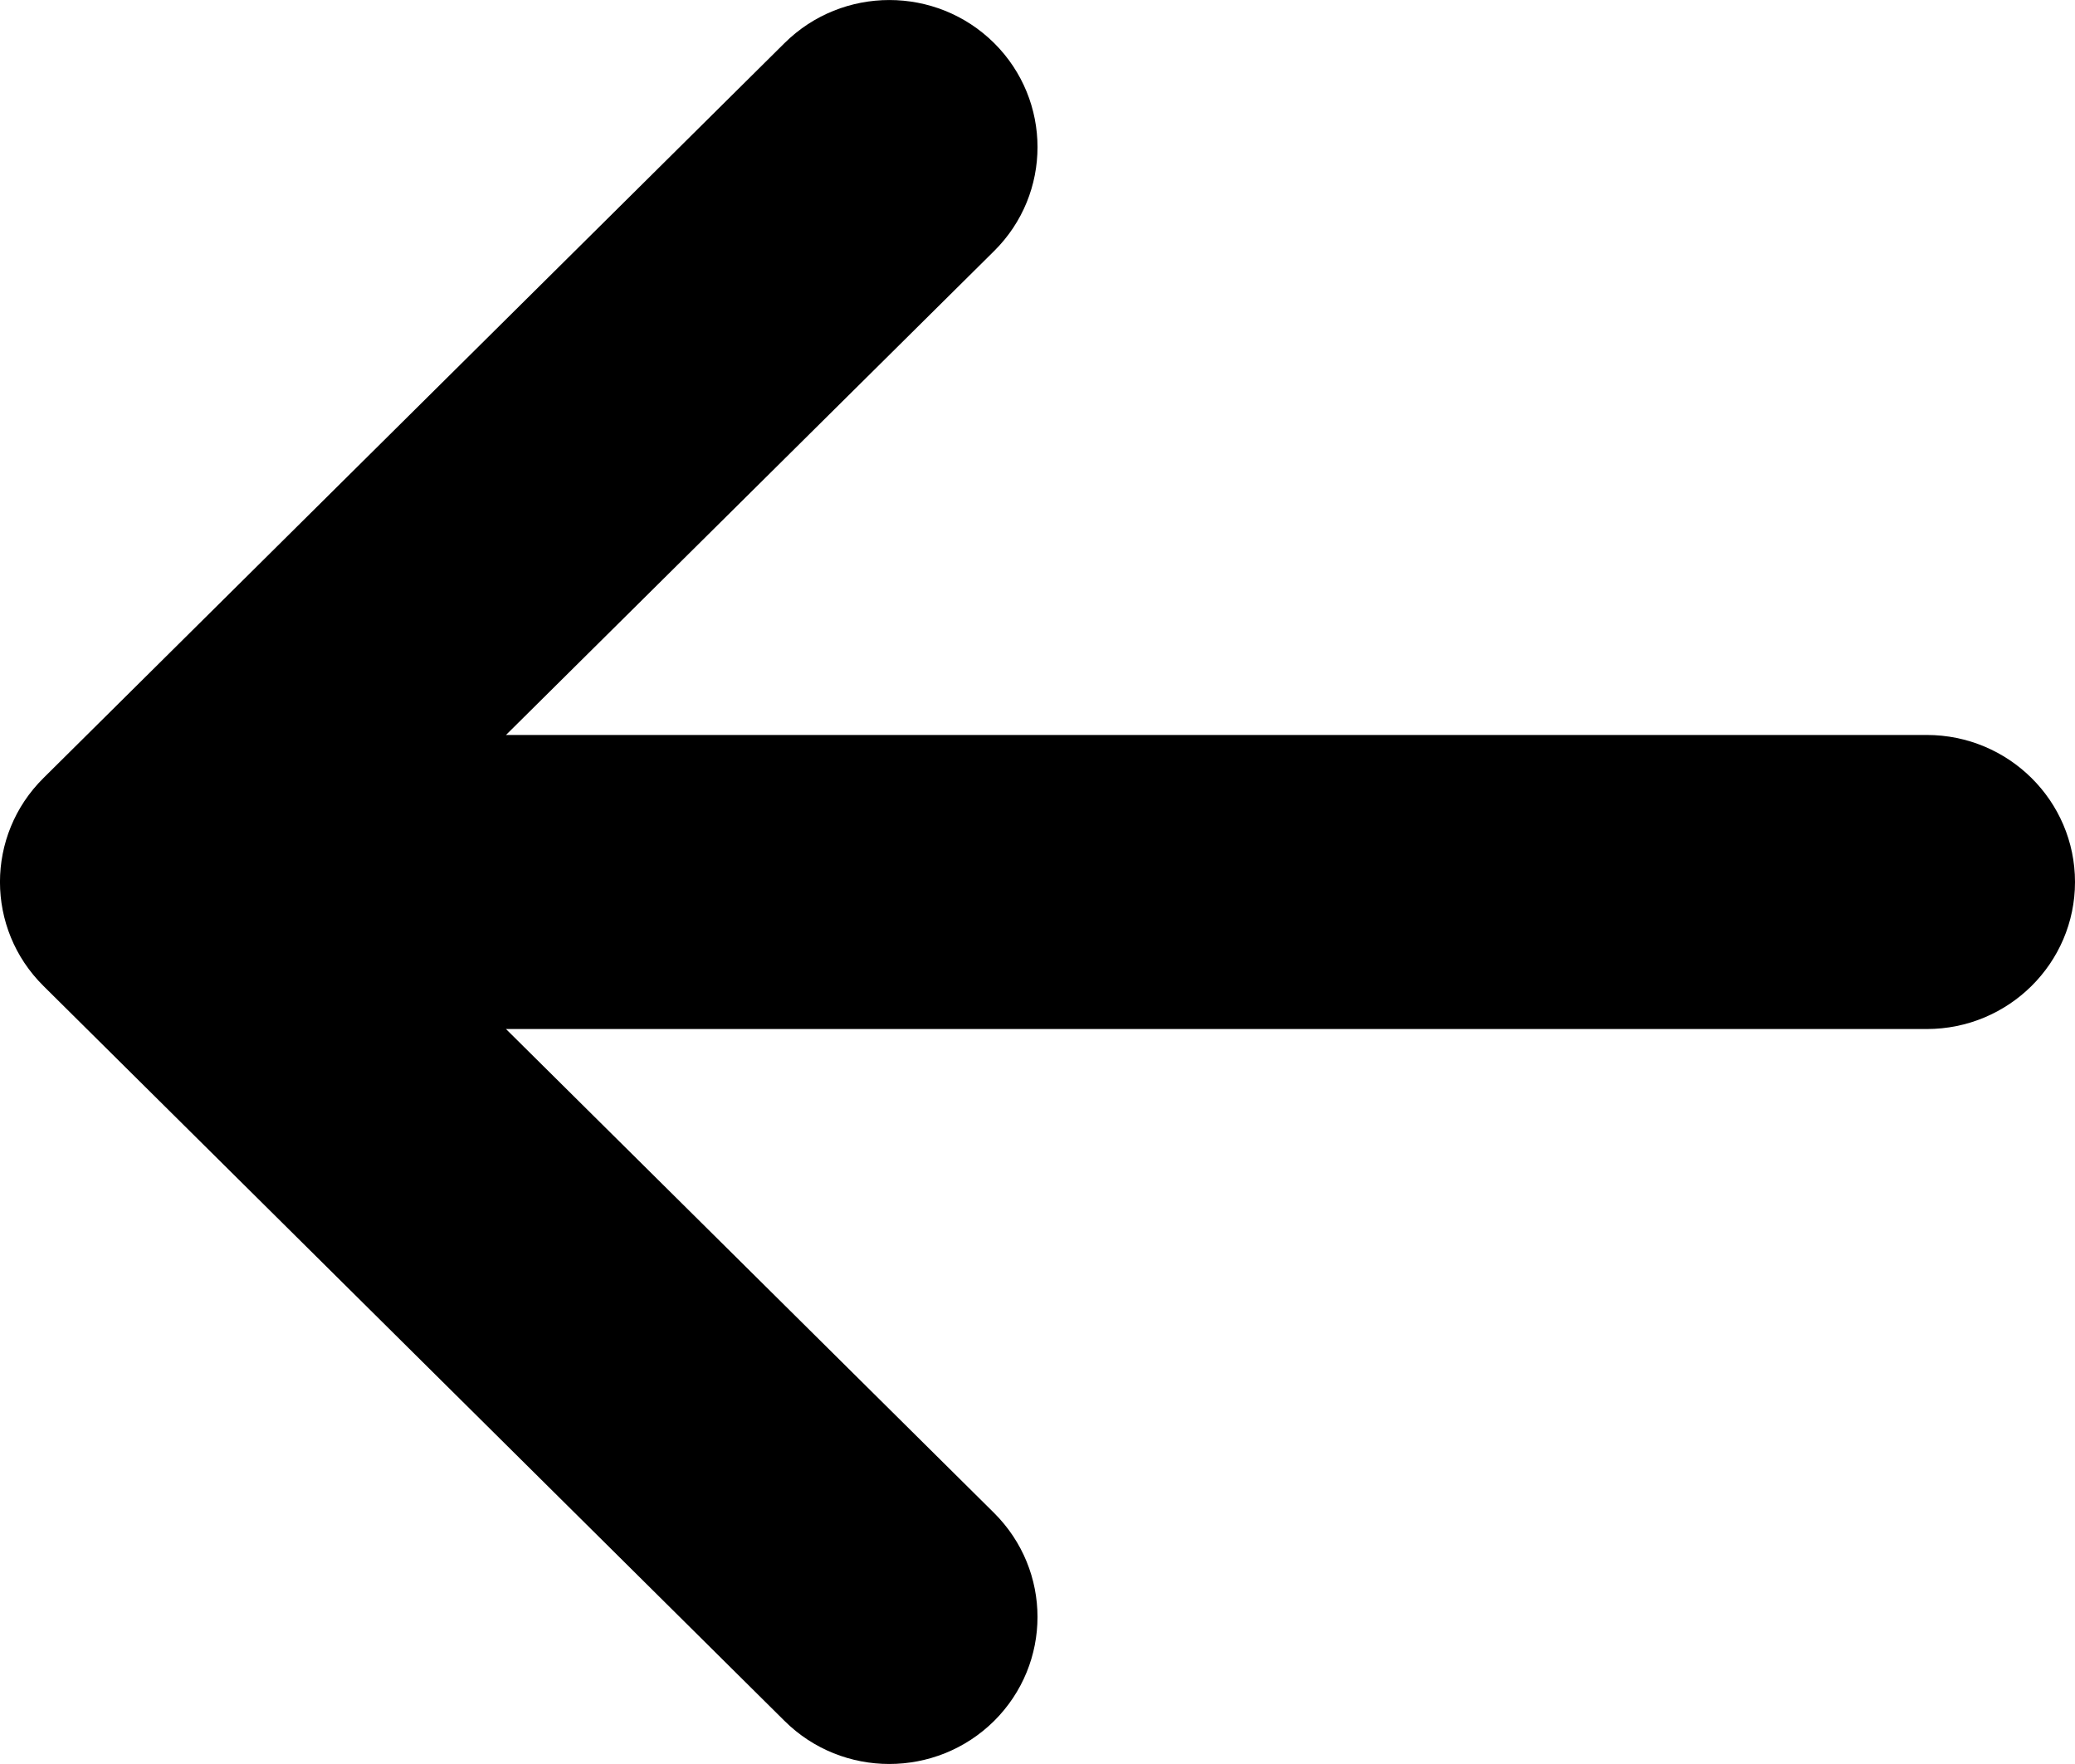
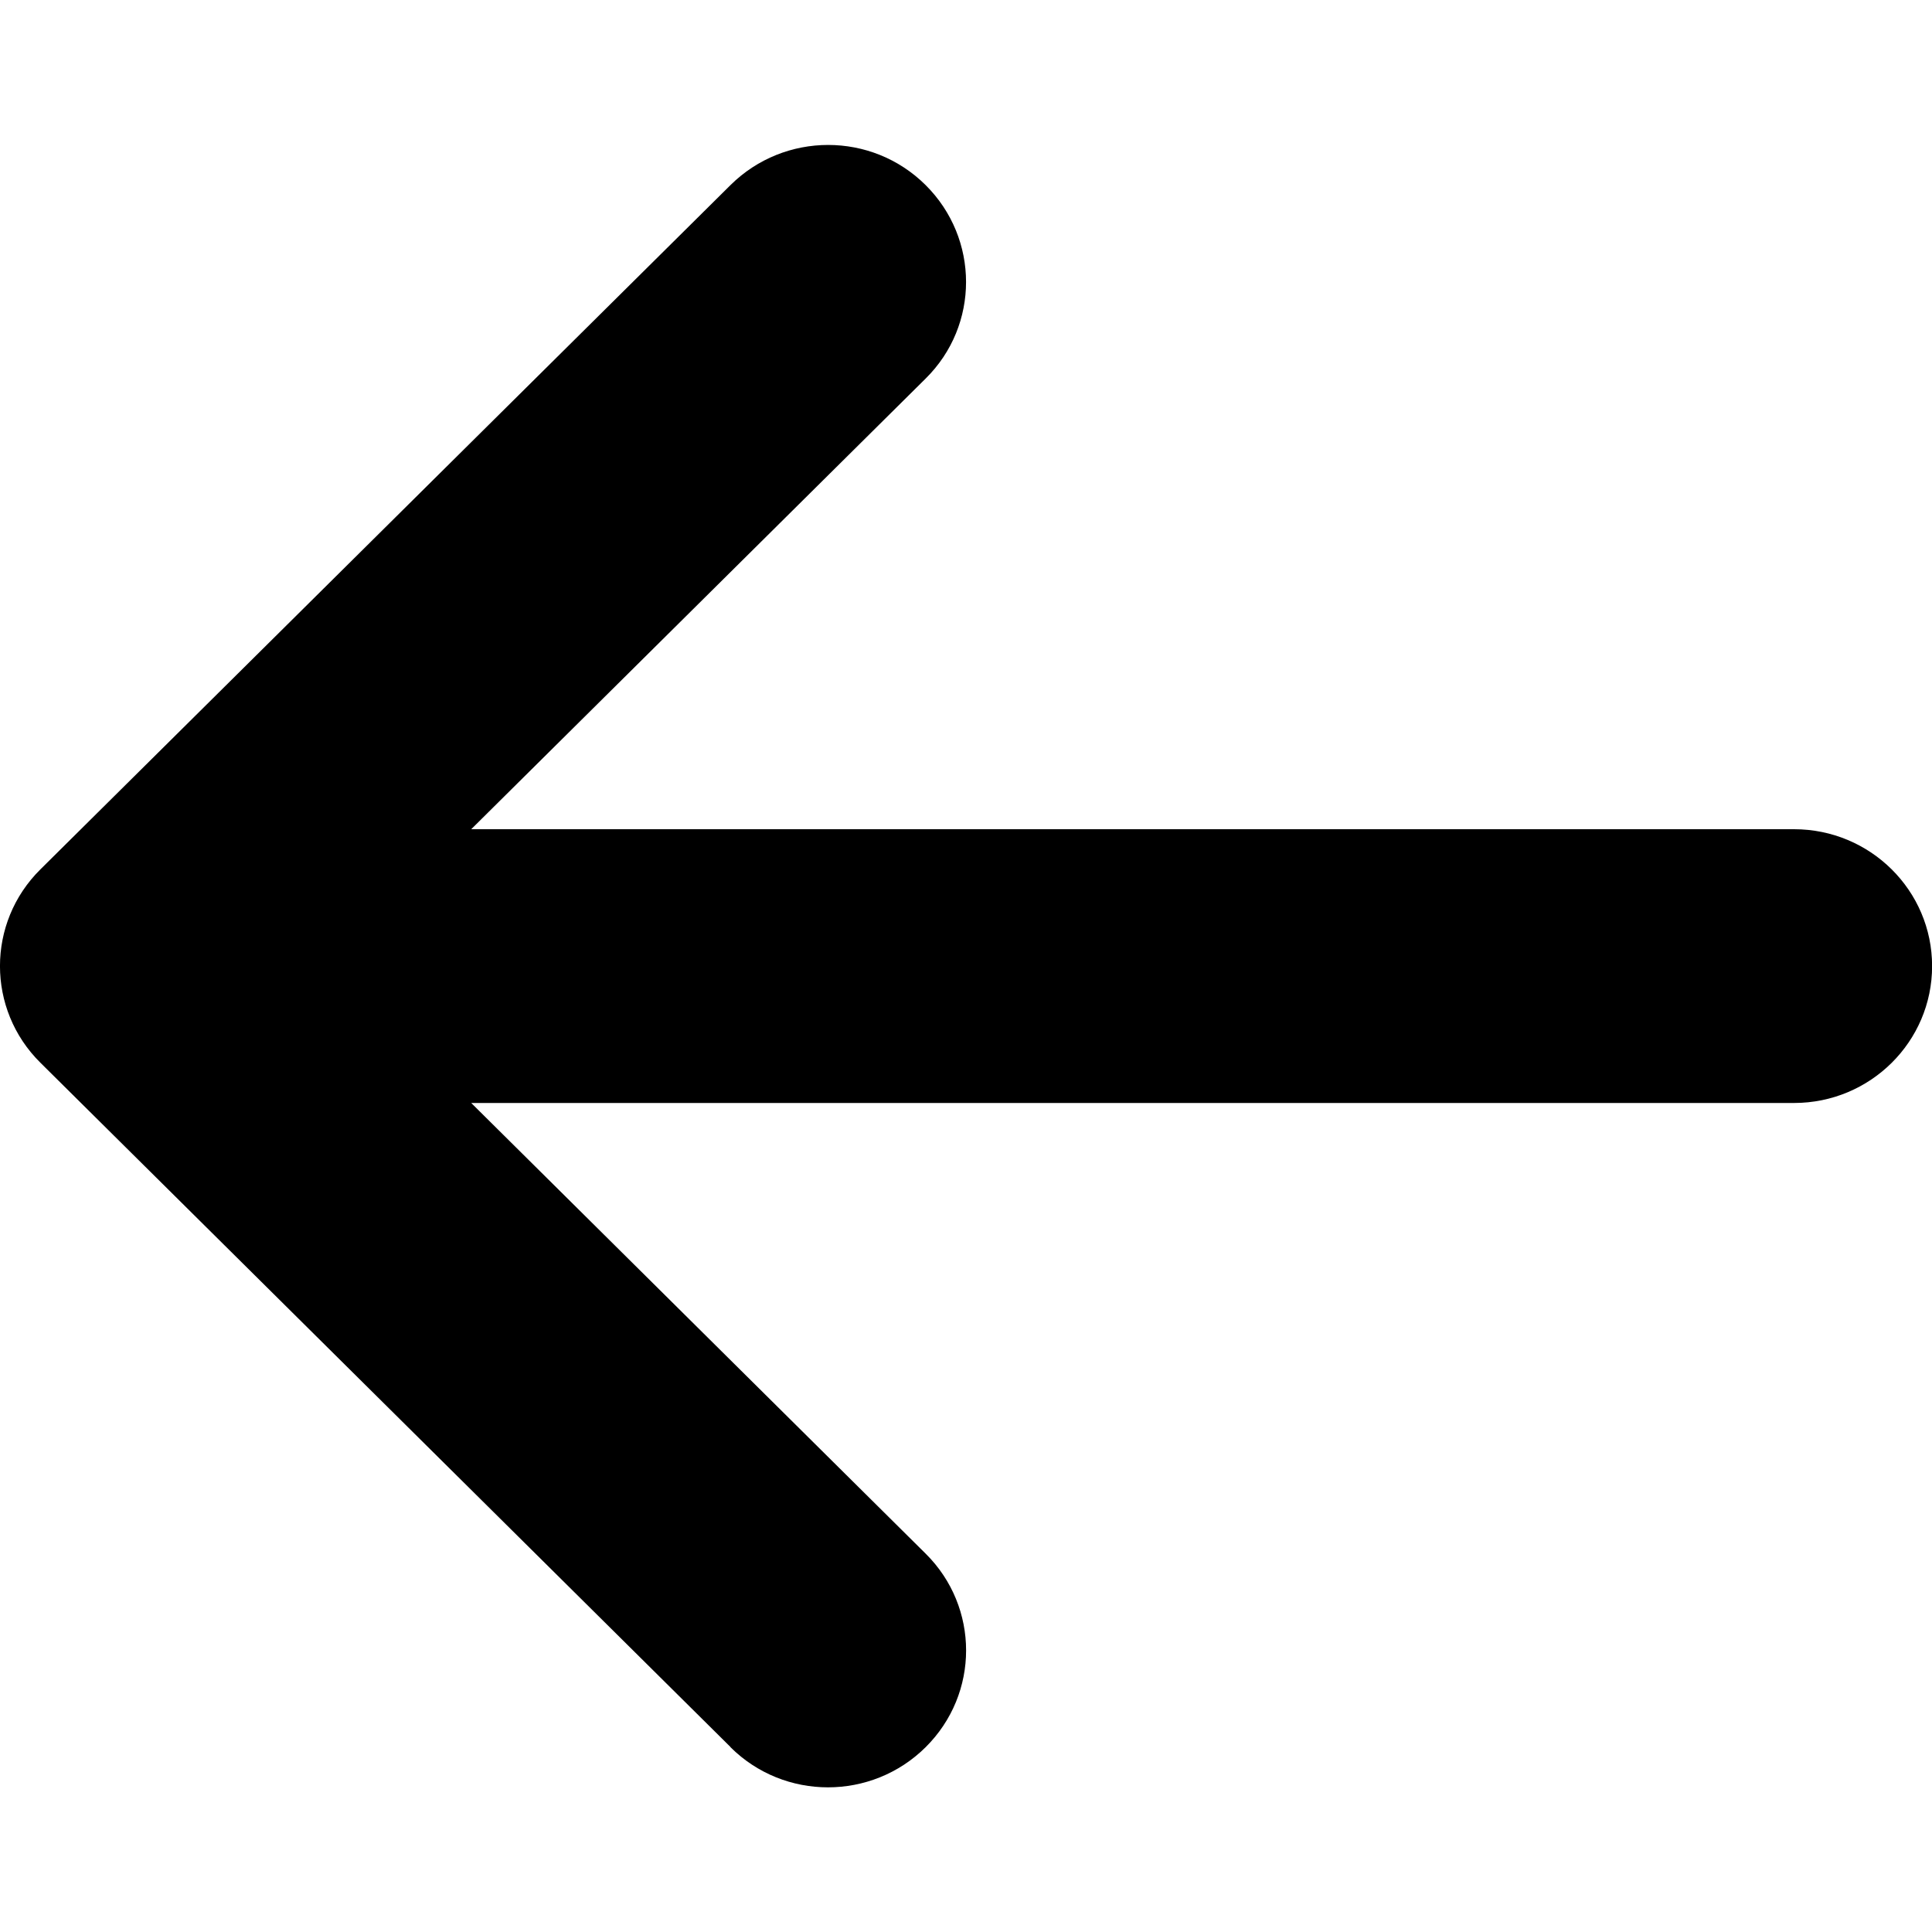
- <svg xmlns="http://www.w3.org/2000/svg" width="20px" height="17px" viewBox="0 0 20 17" version="1.1">
-   <defs />
-   <g id="arrow-full-left" stroke="none" stroke-width="1" fill="none" fill-rule="evenodd">
-     <path d="M7.562,16.585 L0.419,9.502 C-0.14,8.949 -0.14,8.051 0.419,7.498 L7.562,0.415 C8.12,-0.138 9.024,-0.138 9.582,0.415 C10.139,0.969 10.14,1.866 9.582,2.419 L4.877,7.083 L18.571,7.083 C19.36,7.083 20,7.718 20,8.5 C20,9.282 19.36,9.917 18.571,9.917 L4.877,9.917 L9.582,14.581 C9.86,14.858 10,15.22 10,15.583 C10,15.946 9.86,16.308 9.582,16.585 C9.023,17.138 8.119,17.138 7.562,16.585 Z" id="Shape" fill="#000000" fill-rule="nonzero" />
-   </g>
+ <svg xmlns="http://www.w3.org/2000/svg" version="1.1" width="20" height="20" viewBox="0 0 20 20">
+   <path d="M7.562 18.085l-7.143-7.083c-0.559-0.552-0.559-1.451 0-2.003l7.143-7.083c0.559-0.554 1.463-0.554 2.020 0s0.559 1.451 0 2.003l-4.704 4.665h13.694c0.789 0 1.429 0.635 1.429 1.417s-0.64 1.417-1.429 1.417h-13.694l4.704 4.665c0.279 0.276 0.419 0.639 0.419 1.002s-0.14 0.725-0.419 1.002c-0.559 0.554-1.463 0.554-2.020 0z" />
</svg>
